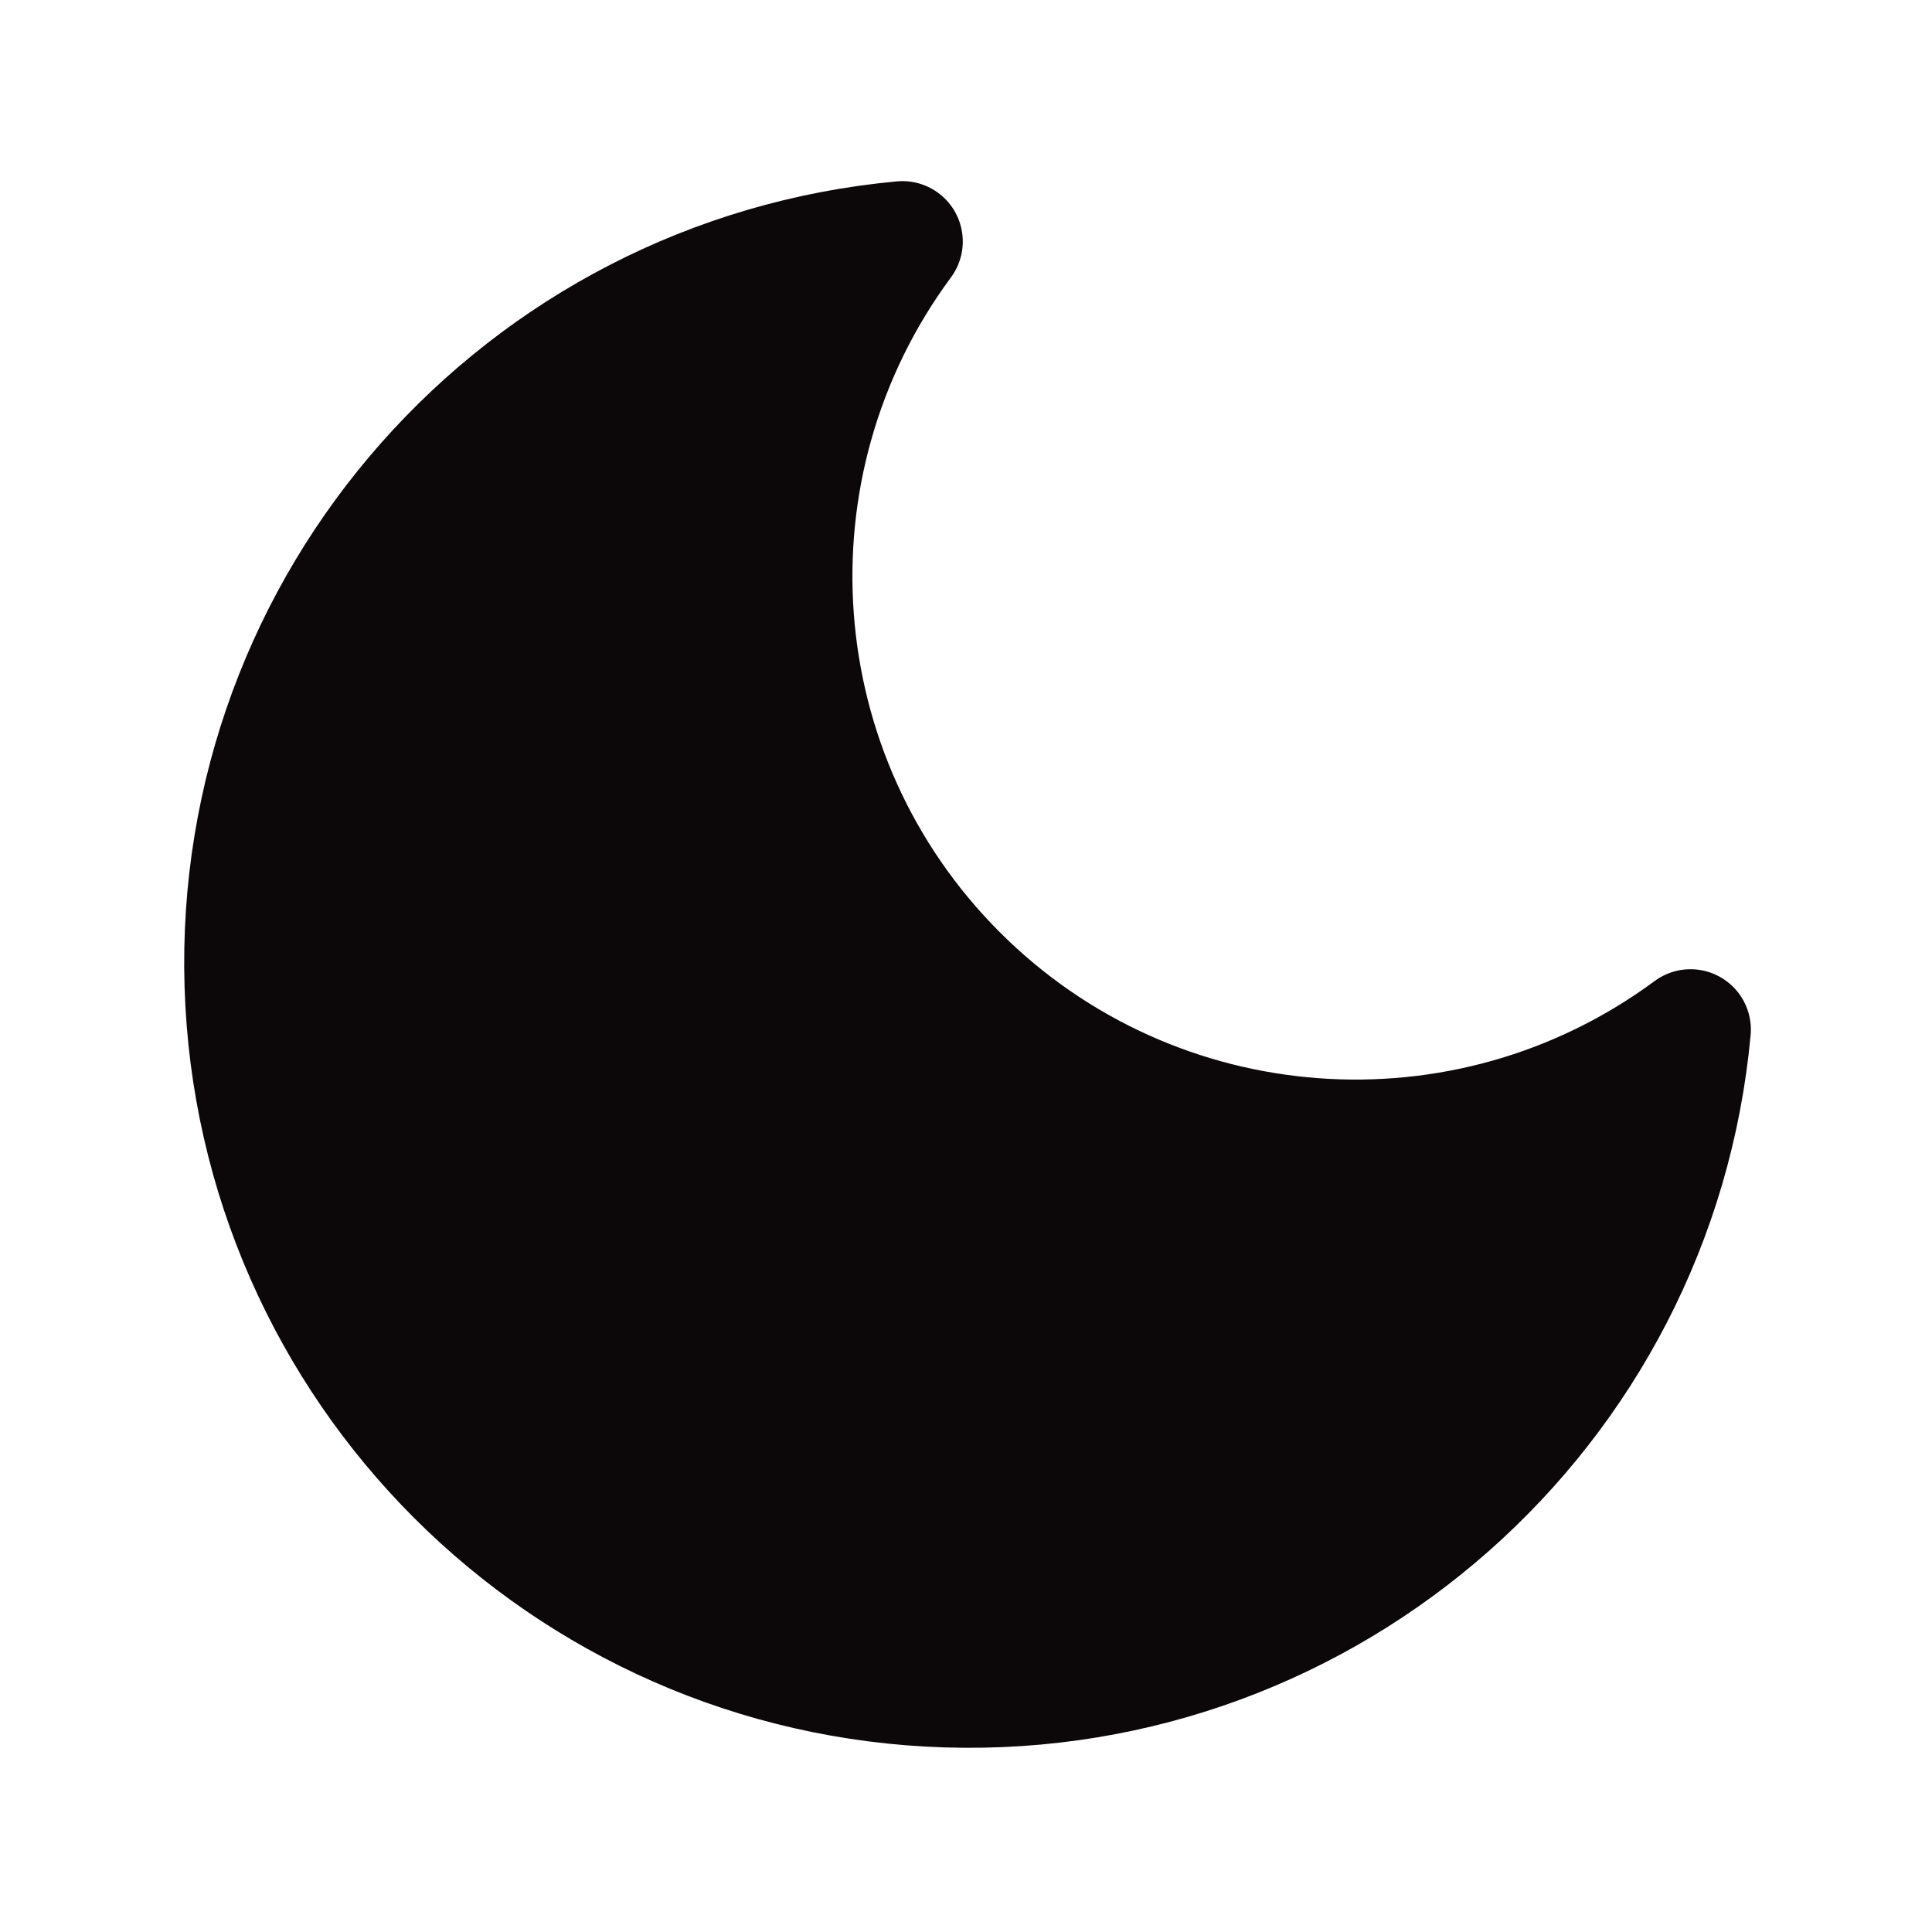
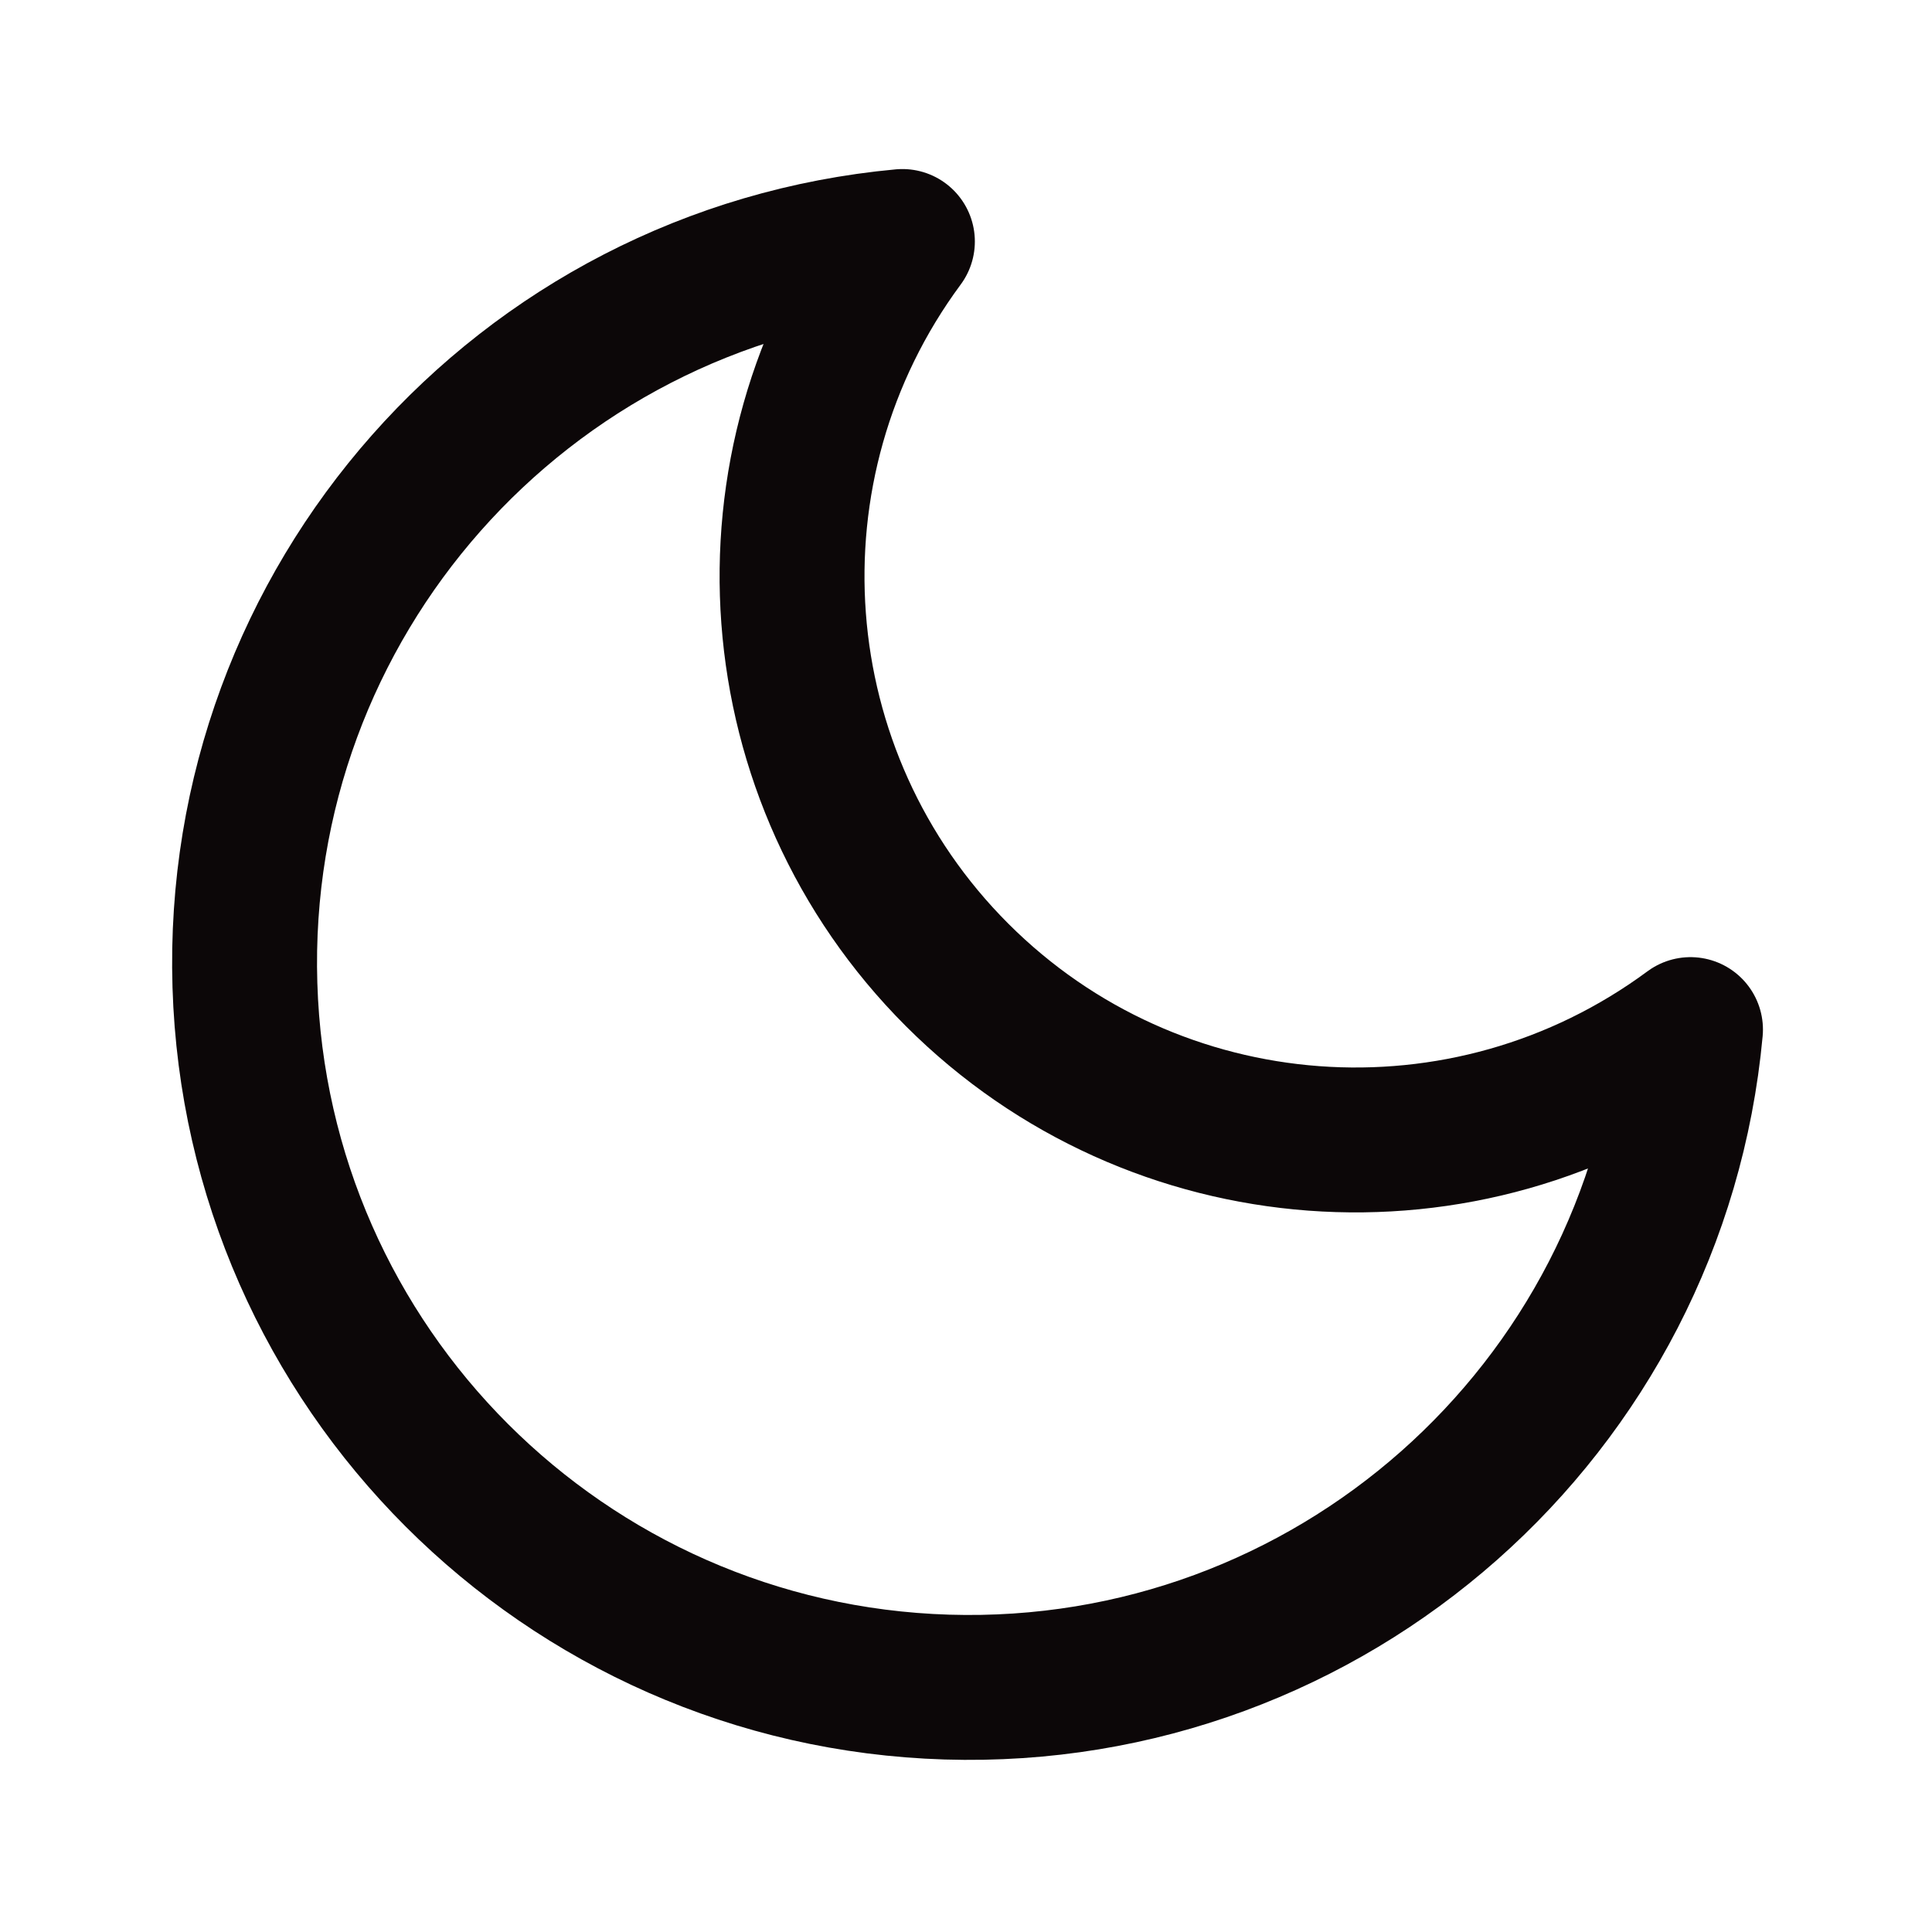
- <svg xmlns="http://www.w3.org/2000/svg" viewBox="0 0 24 24" fill="#0c0708" stroke="#0c0708" stroke-width="1.5" stroke-linecap="round" stroke-linejoin="round">
+ <svg xmlns="http://www.w3.org/2000/svg" viewBox="0 0 24 24" fill="none" stroke="#0c0708" stroke-width="1.8" stroke-linecap="round" stroke-linejoin="round">
  <path d="M21 12.79A9 9 0 1 1 11.21 3 7 7 0 0 0 21 12.79z" />
</svg>
